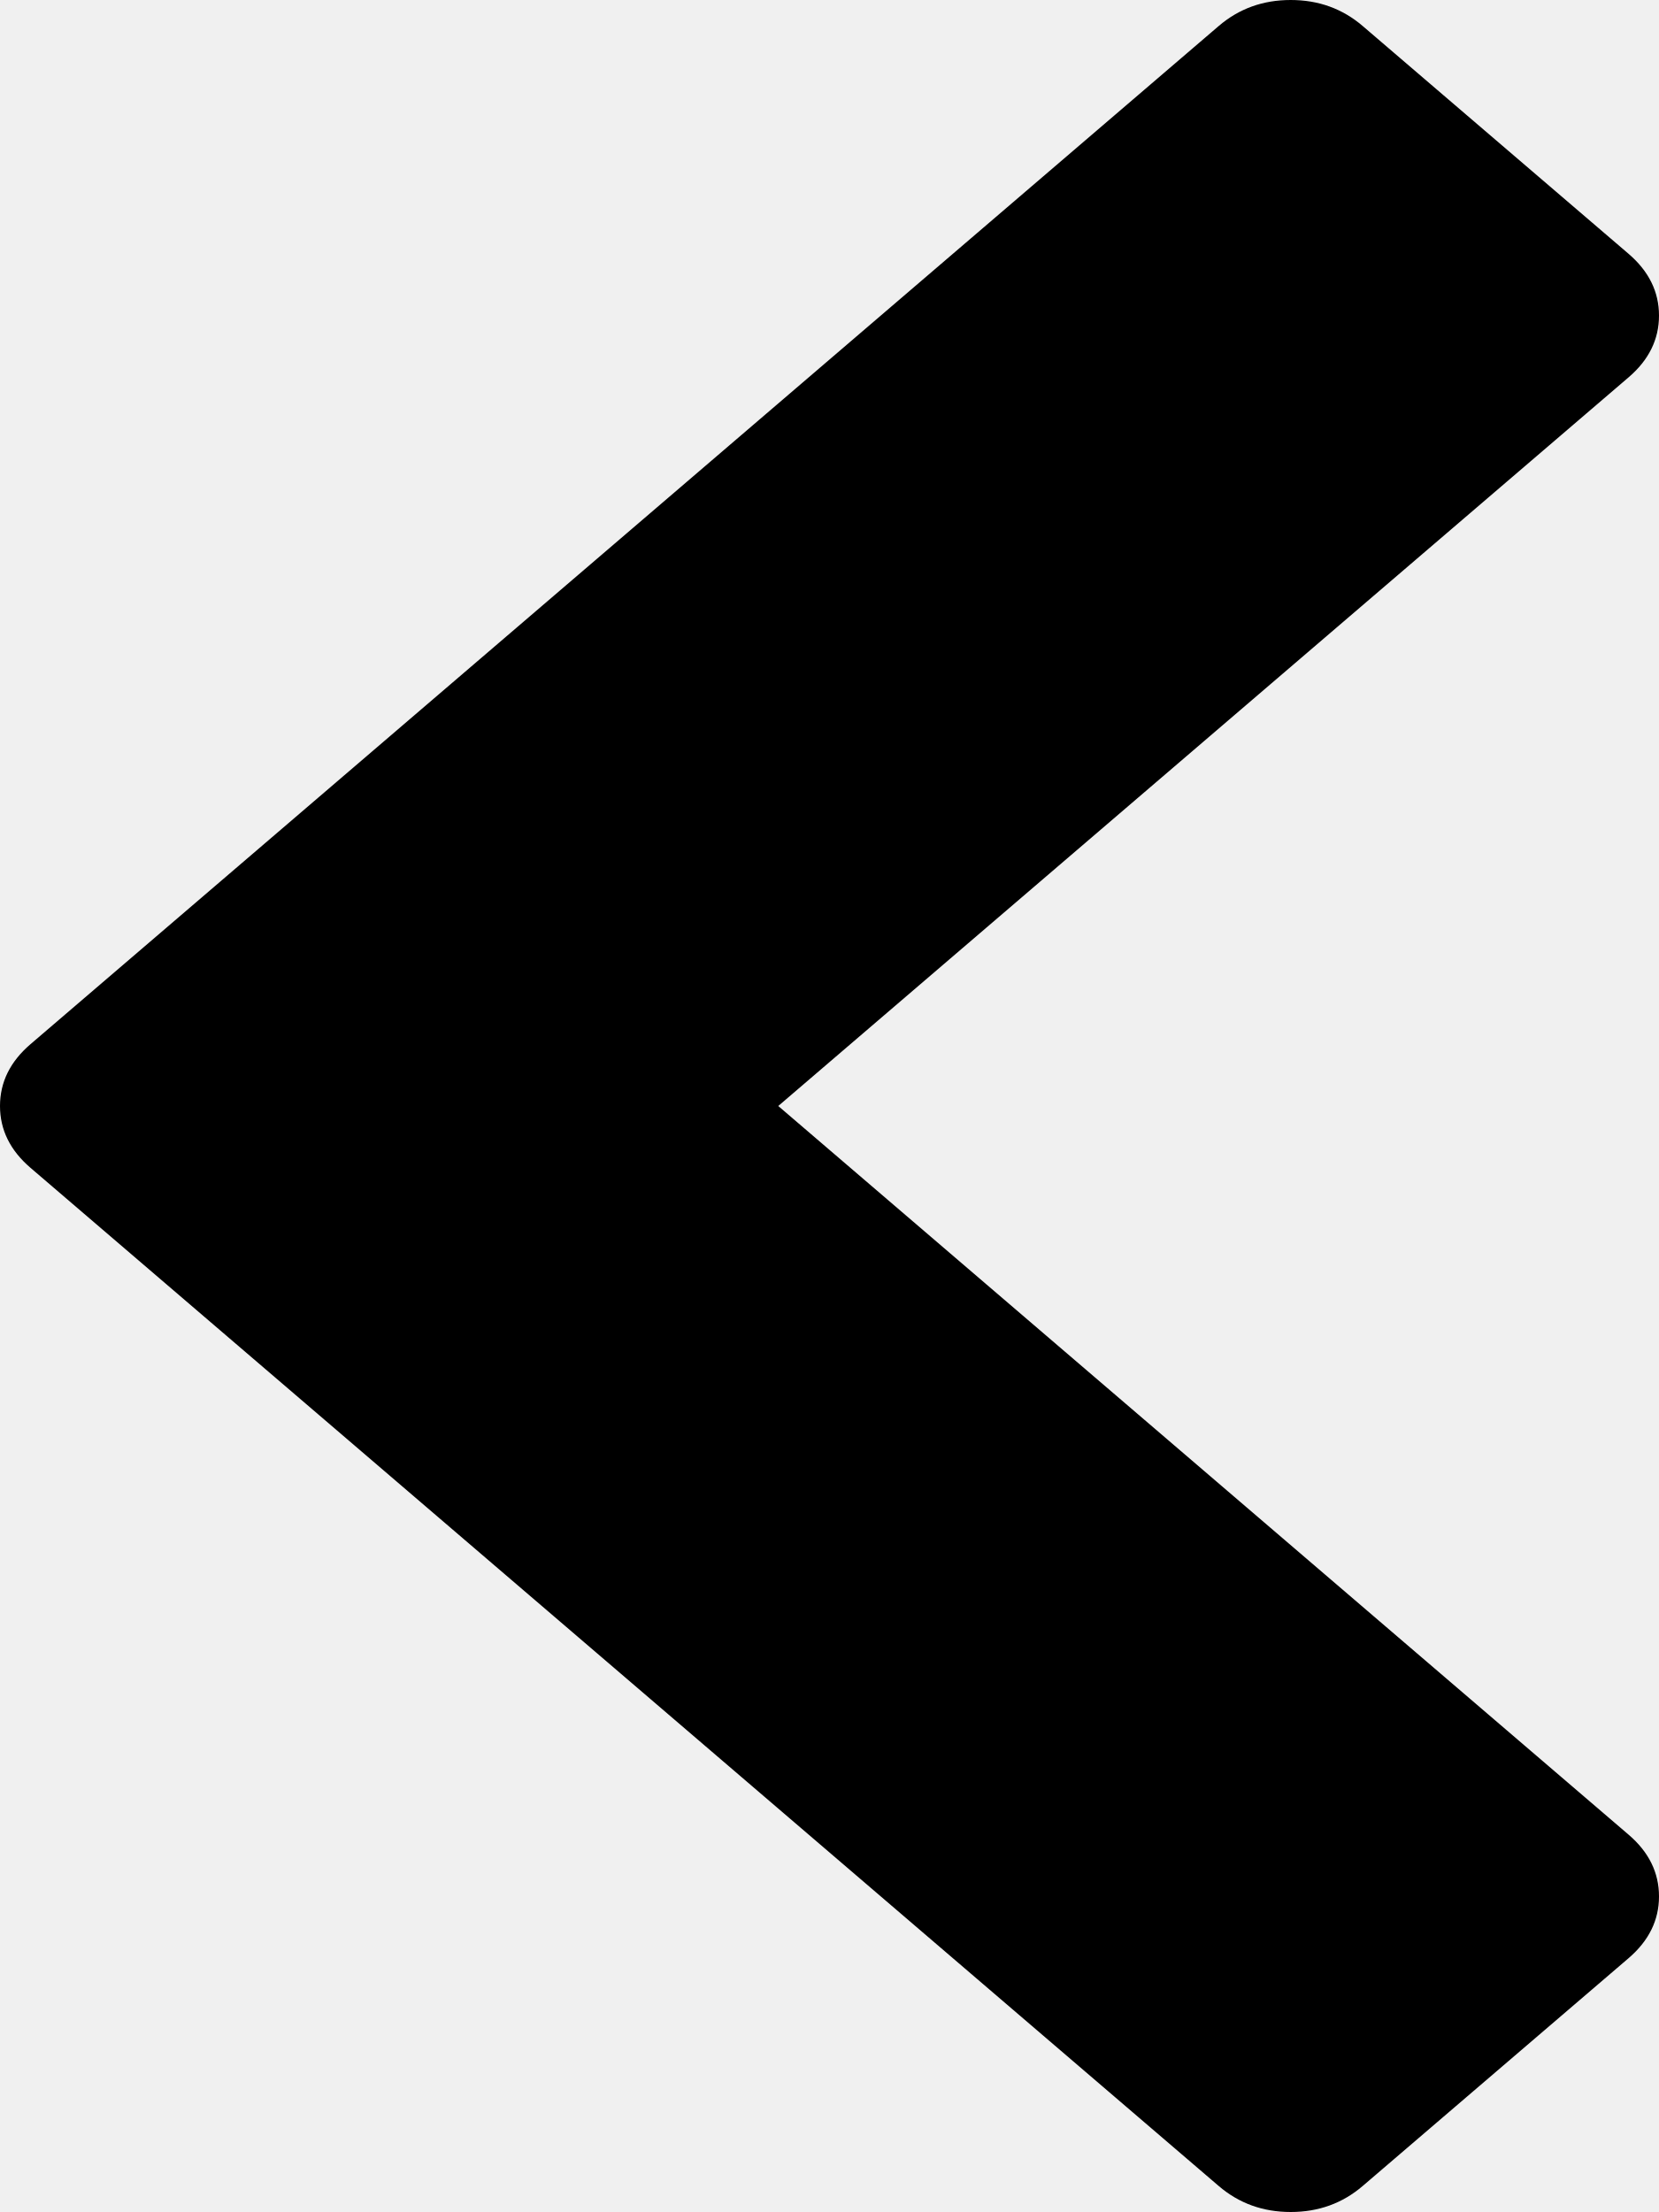
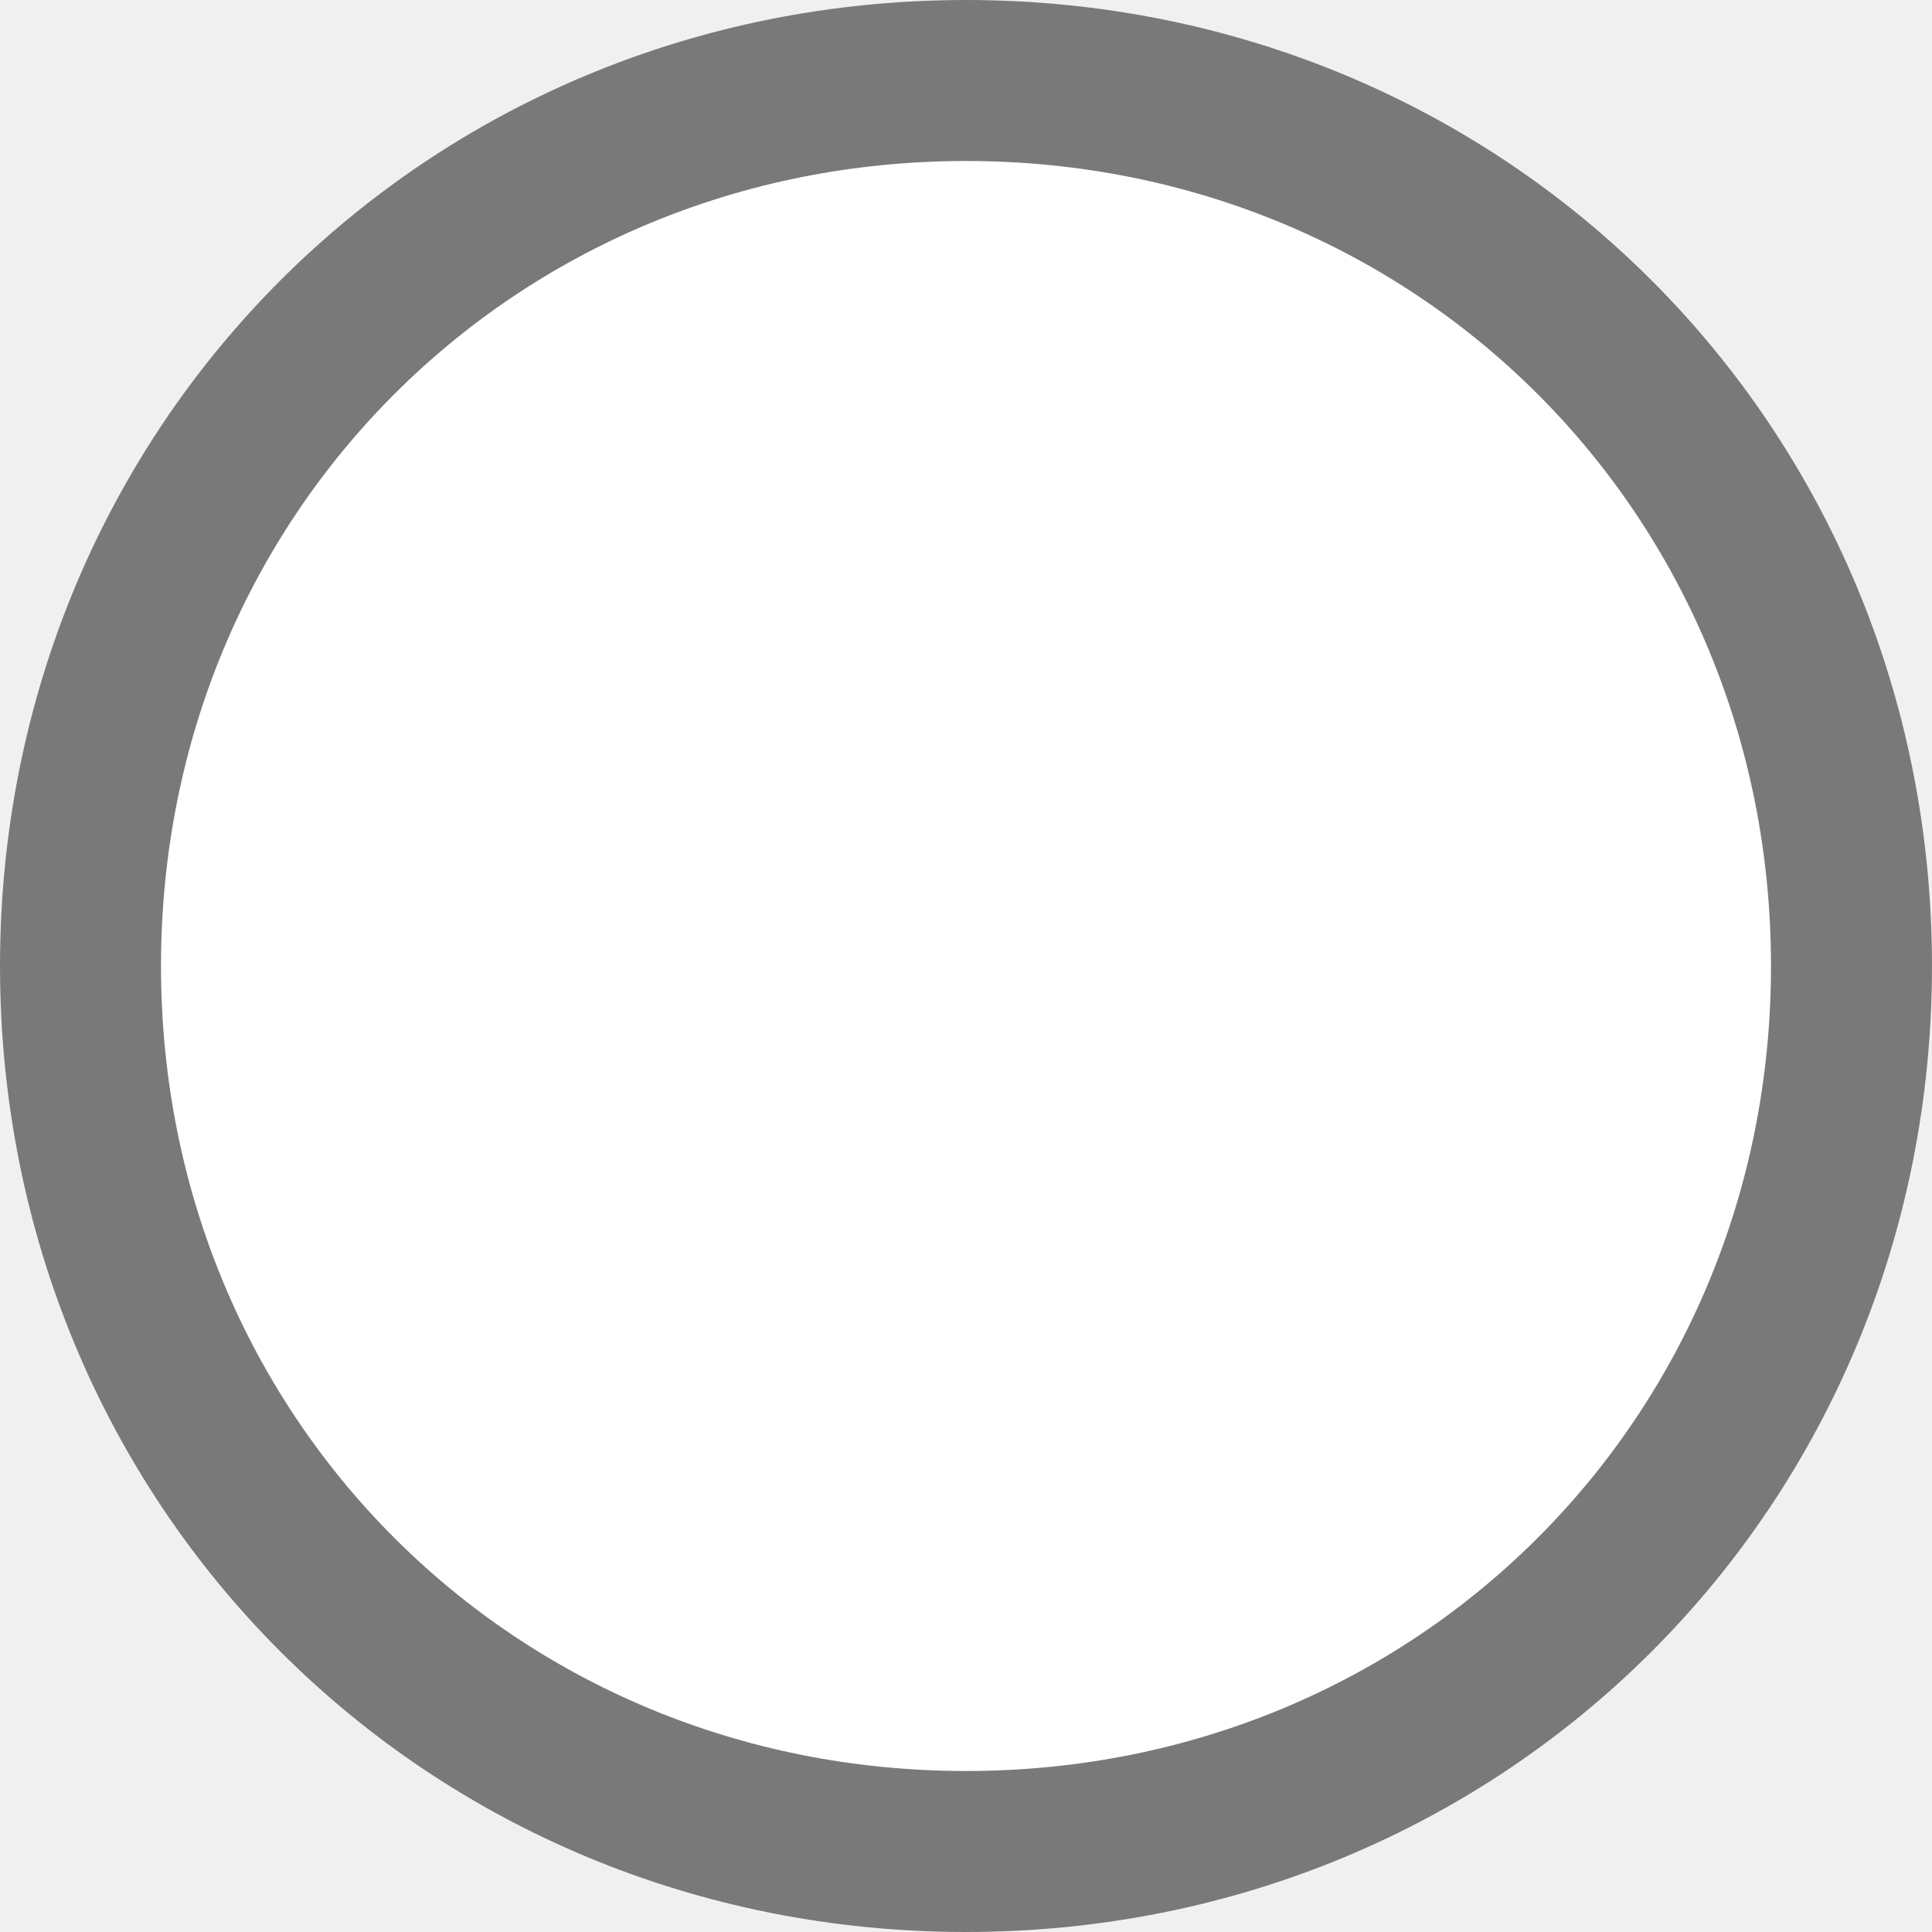
- <svg xmlns="http://www.w3.org/2000/svg" version="1.1" width="18px" height="24px">
-   <g transform="matrix(1 0 0 1 -789 -2246 )">
-     <path d="M 18 3.424  C 18 3.682  17.89 3.906  17.67 4.094  L 8.444 12  L 17.67 19.906  C 17.89 20.094  18 20.318  18 20.576  C 18 20.834  17.89 21.057  17.67 21.246  L 14.786 23.717  C 14.566 23.906  14.305 24  14.004 24  C 13.703 24  13.442 23.906  13.222 23.717  L 0.33 12.67  C 0.11 12.481  0 12.258  0 12  C 0 11.742  0.11 11.519  0.33 11.33  L 13.222 0.283  C 13.442 0.094  13.703 0  14.004 0  C 14.305 0  14.566 0.094  14.786 0.283  L 17.67 2.754  C 17.89 2.943  18 3.166  18 3.424  Z " fill-rule="nonzero" fill="#000000" stroke="none" transform="matrix(1 0 0 1 789 2246 )" />
-   </g>
+ <svg xmlns="http://www.w3.org/2000/svg" version="1.1" width="12px" height="12px" viewBox="1768 1536  12 12">
+   <path d="M 1774 1536  C 1777.36 1536  1780 1538.64  1780 1542  C 1780 1545.36  1777.36 1548  1774 1548  C 1770.64 1548  1768 1545.36  1768 1542  C 1768 1538.64  1770.64 1536  1774 1536  Z " fill-rule="nonzero" fill="#ffffff" stroke="none" />
+   <path d="M 1774 1536.5  C 1777.08 1536.5  1779.5 1538.92  1779.5 1542  C 1779.5 1545.08  1777.08 1547.5  1774 1547.5  C 1770.92 1547.5  1768.5 1545.08  1768.5 1542  C 1768.5 1538.92  1770.92 1536.5  1774 1536.5  Z " stroke-width="1" stroke="#797979" fill="none" />
</svg>
